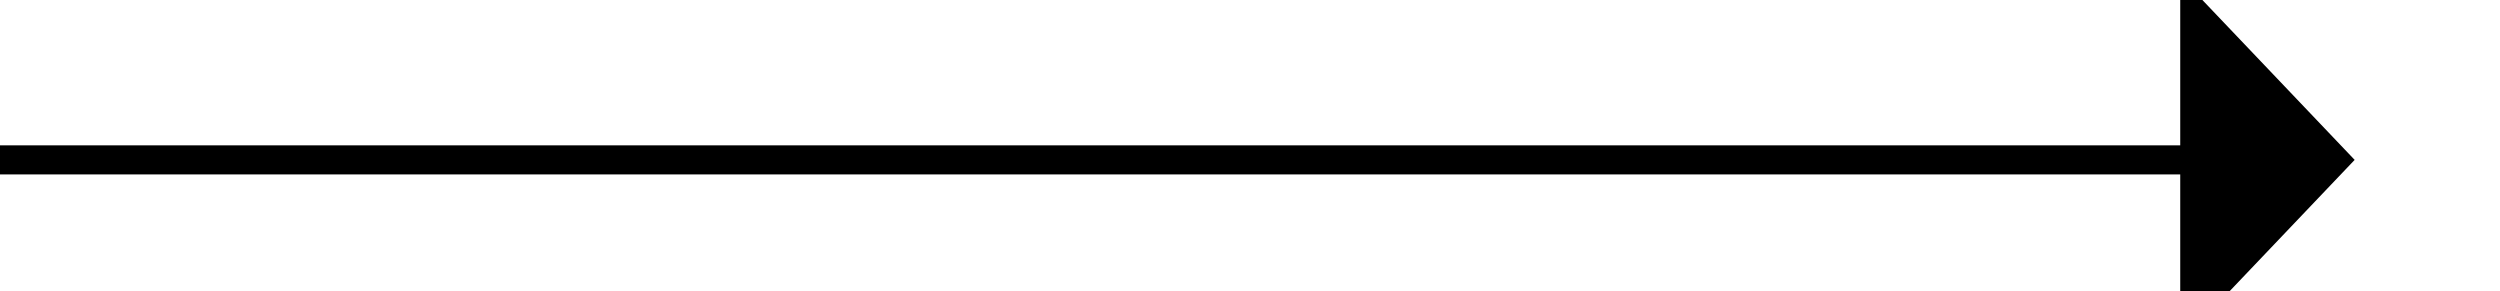
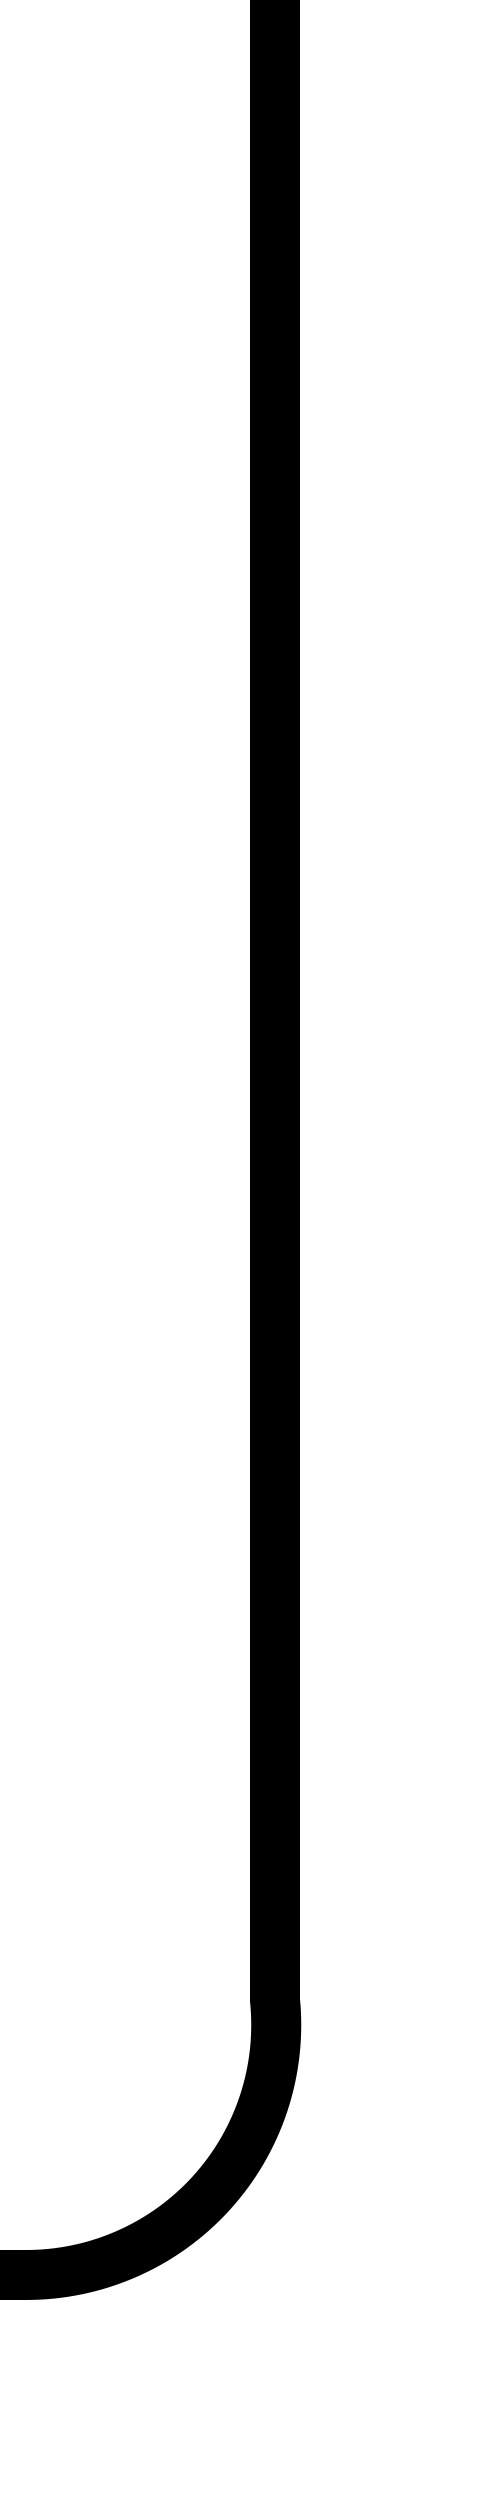
- <svg xmlns="http://www.w3.org/2000/svg" version="1.1" width="86px" height="10px" preserveAspectRatio="xMinYMid meet" viewBox="273 484  86 8">
-   <path d="M 273 488.5  L 349 488.5  " stroke-width="1" stroke="#000000" fill="none" />
-   <path d="M 348 494.8  L 354 488.5  L 348 482.2  L 348 494.8  Z " fill-rule="nonzero" fill="#000000" stroke="none" />
+ <svg xmlns="http://www.w3.org/2000/svg" version="1.1" width="10px" height="50px" preserveAspectRatio="xMidYMin meet" viewBox="406 265  8 50">
+   <path d="M 410.5 265  L 410.5 305  A 5 5 0 0 1 405.5 310.5 L 278 310.5  " stroke-width="1" stroke="#000000" fill="none" />
+   <path d="M 279 304.2  L 273 310.5  L 279 316.8  L 279 304.2  Z " fill-rule="nonzero" fill="#000000" stroke="none" />
</svg>
